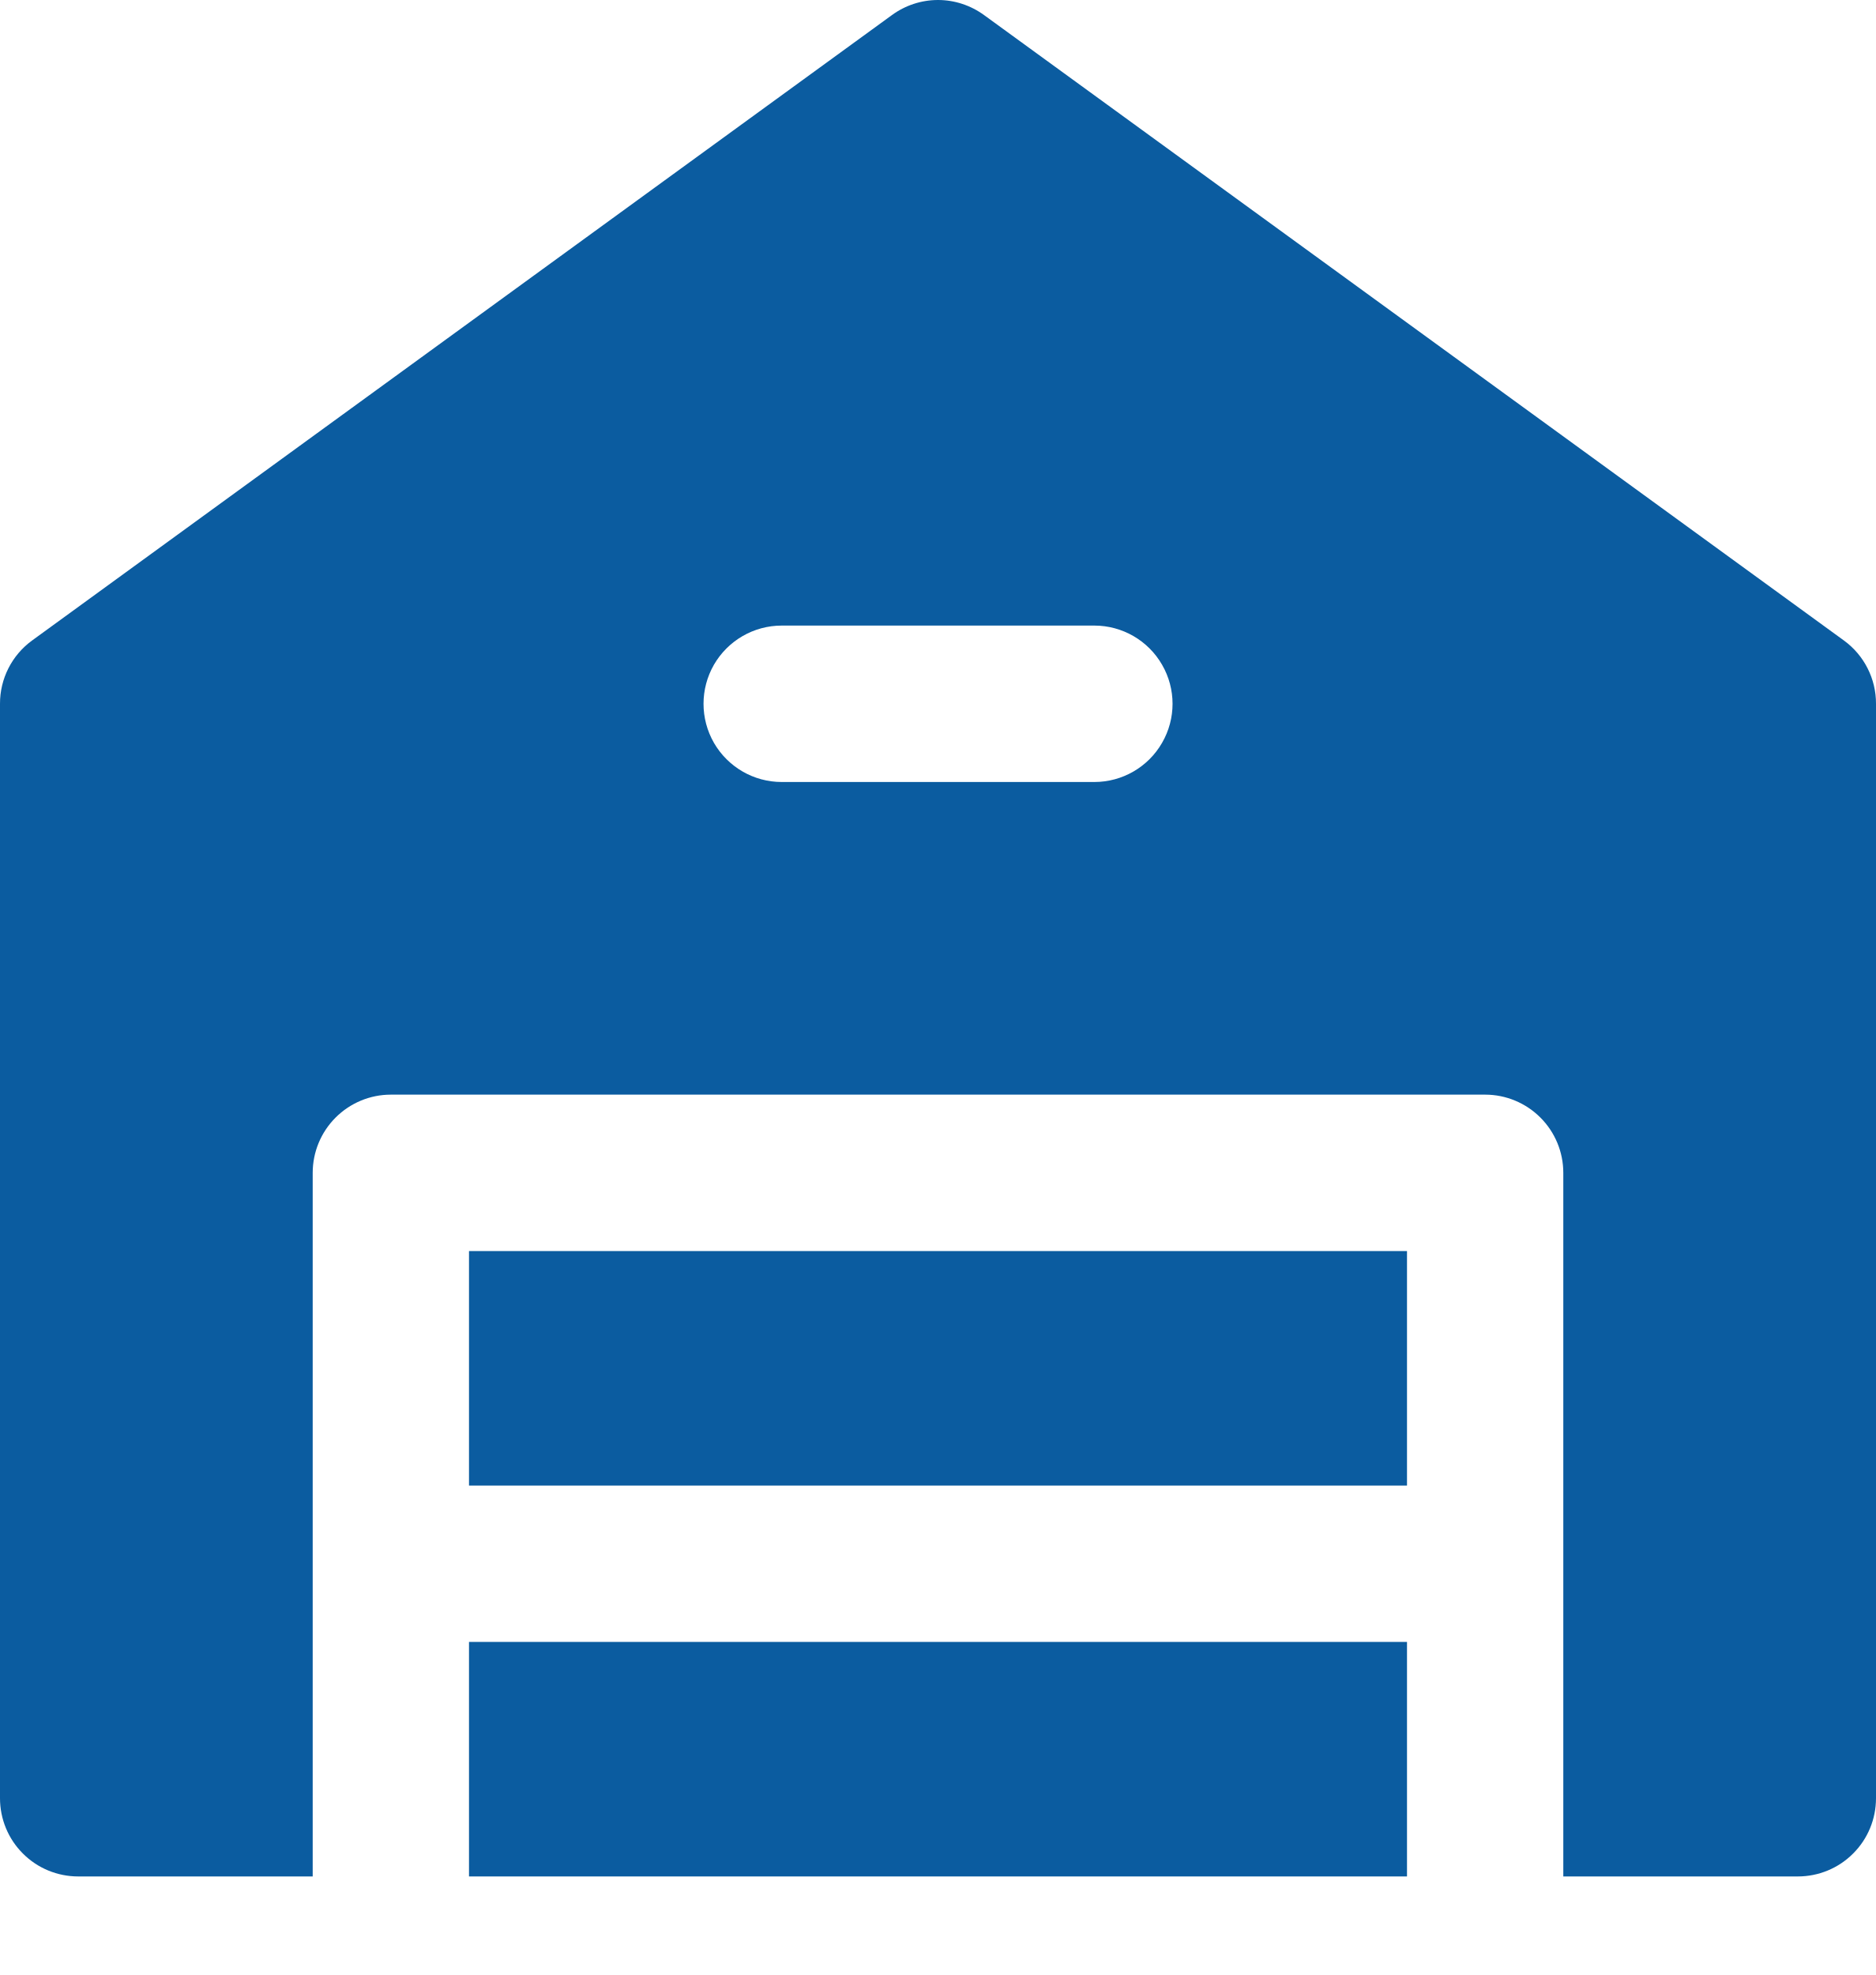
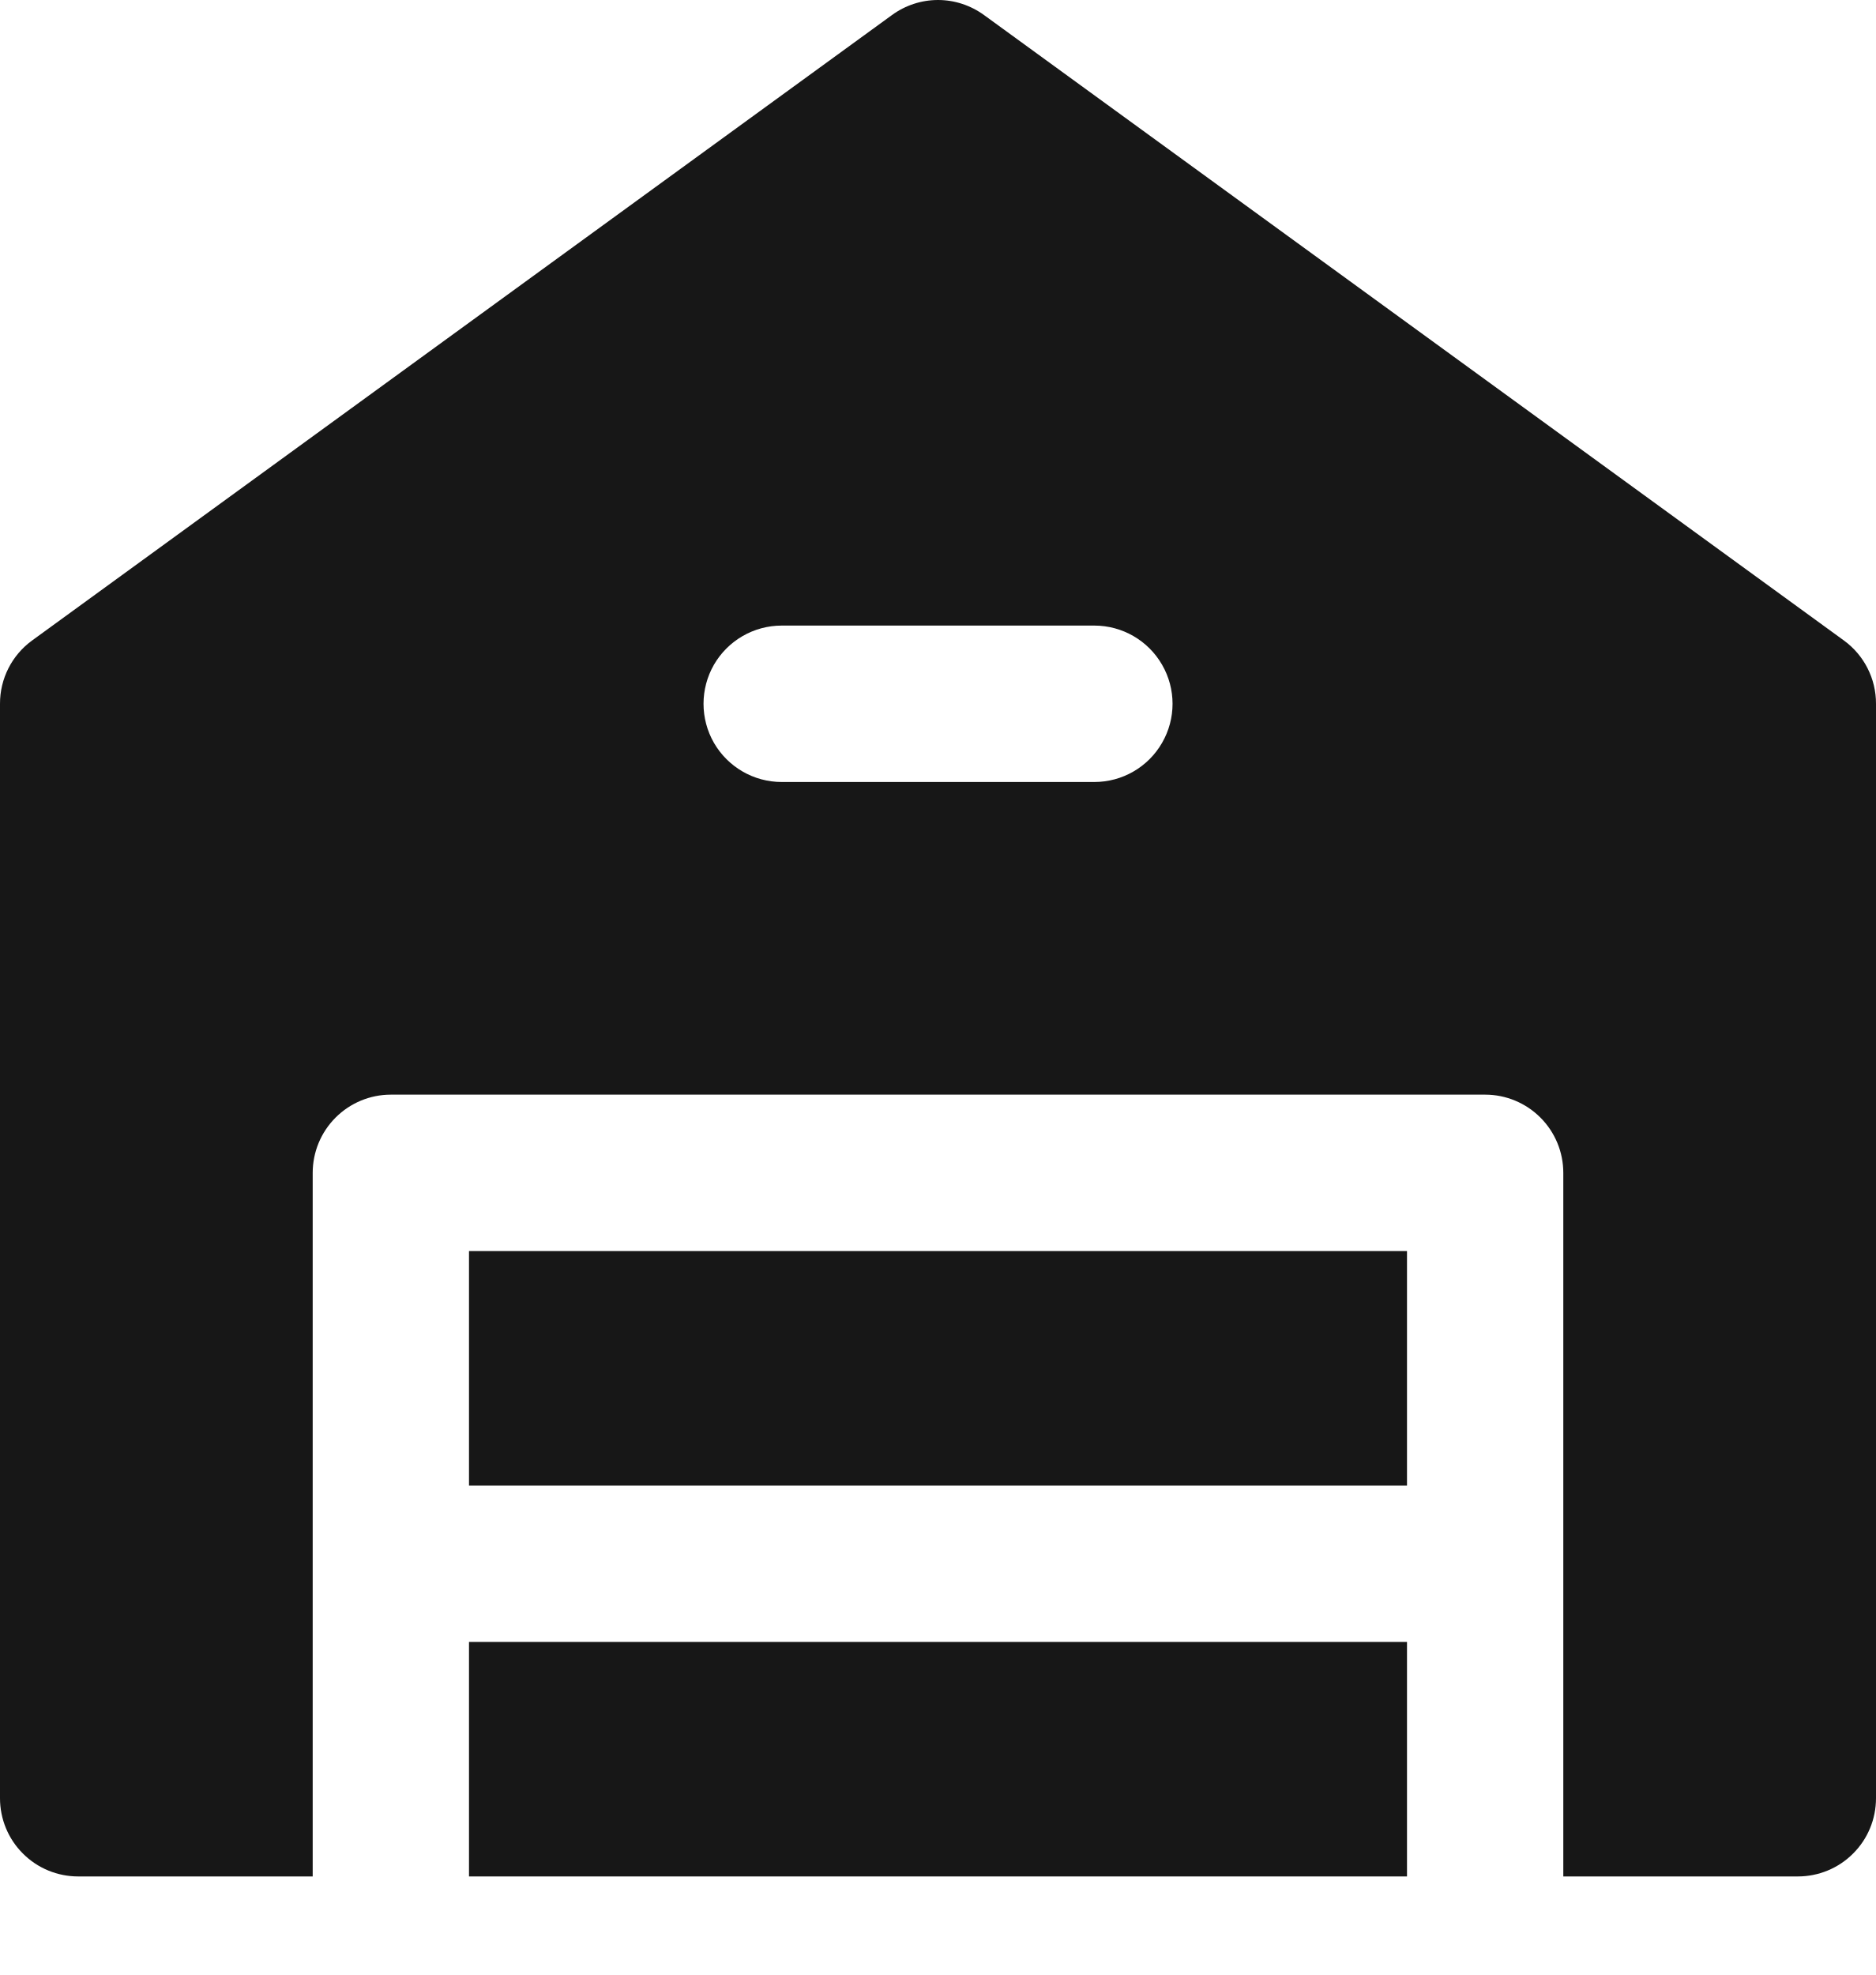
<svg xmlns="http://www.w3.org/2000/svg" width="19" height="20" viewBox="0 0 19 20" fill="none">
-   <path d="M18.675 6.486L9.967 0.153C9.831 0.054 9.668 0 9.5 0C9.332 0 9.168 0.054 9.033 0.153L0.325 6.486C0.12 6.635 -0.001 6.874 3.07771e-06 7.127V18.21C3.07771e-06 18.42 0.083 18.622 0.232 18.77C0.38 18.919 0.582 19.002 0.792 19.002H3.167V11.877C3.167 11.667 3.25 11.466 3.399 11.317C3.547 11.169 3.748 11.085 3.958 11.085H15.042C15.252 11.085 15.453 11.169 15.601 11.317C15.75 11.466 15.833 11.667 15.833 11.877V19.002H18.208C18.418 19.002 18.62 18.919 18.768 18.77C18.917 18.622 19 18.42 19 18.21V7.127C19.001 6.874 18.88 6.635 18.675 6.486ZM11.084 7.919H7.917C7.634 7.919 7.373 7.768 7.231 7.523C7.09 7.278 7.09 6.976 7.231 6.731C7.373 6.486 7.634 6.335 7.917 6.335H11.084C11.366 6.335 11.628 6.486 11.769 6.731C11.911 6.976 11.911 7.278 11.769 7.523C11.628 7.768 11.366 7.919 11.084 7.919Z" fill="#0B5CA0" />
-   <path d="M4.75 12.669H14.25V15.044H4.75V12.669Z" fill="#0B5CA0" />
-   <path d="M4.75 16.627H14.25V19.002H4.75V16.627Z" fill="#0B5CA0" />
+   <path d="M18.675 6.486L9.967 0.153C9.831 0.054 9.668 0 9.5 0C9.332 0 9.168 0.054 9.033 0.153L0.325 6.486C0.12 6.635 -0.001 6.874 3.07771e-06 7.127V18.21C3.07771e-06 18.42 0.083 18.622 0.232 18.77C0.38 18.919 0.582 19.002 0.792 19.002H3.167V11.877C3.167 11.667 3.25 11.466 3.399 11.317C3.547 11.169 3.748 11.085 3.958 11.085H15.042C15.252 11.085 15.453 11.169 15.601 11.317C15.75 11.466 15.833 11.667 15.833 11.877V19.002H18.208C18.418 19.002 18.62 18.919 18.768 18.77C18.917 18.622 19 18.42 19 18.21V7.127C19.001 6.874 18.88 6.635 18.675 6.486ZM11.084 7.919H7.917C7.634 7.919 7.373 7.768 7.231 7.523C7.09 7.278 7.09 6.976 7.231 6.731C7.373 6.486 7.634 6.335 7.917 6.335H11.084C11.366 6.335 11.628 6.486 11.769 6.731C11.911 6.976 11.911 7.278 11.769 7.523C11.628 7.768 11.366 7.919 11.084 7.919Z" fill="#171717" />
+   <path d="M4.75 12.669H14.25V15.044H4.75V12.669Z" fill="#171717" />
+   <path d="M4.75 16.627H14.25V19.002H4.75V16.627Z" fill="#171717" />
</svg>
